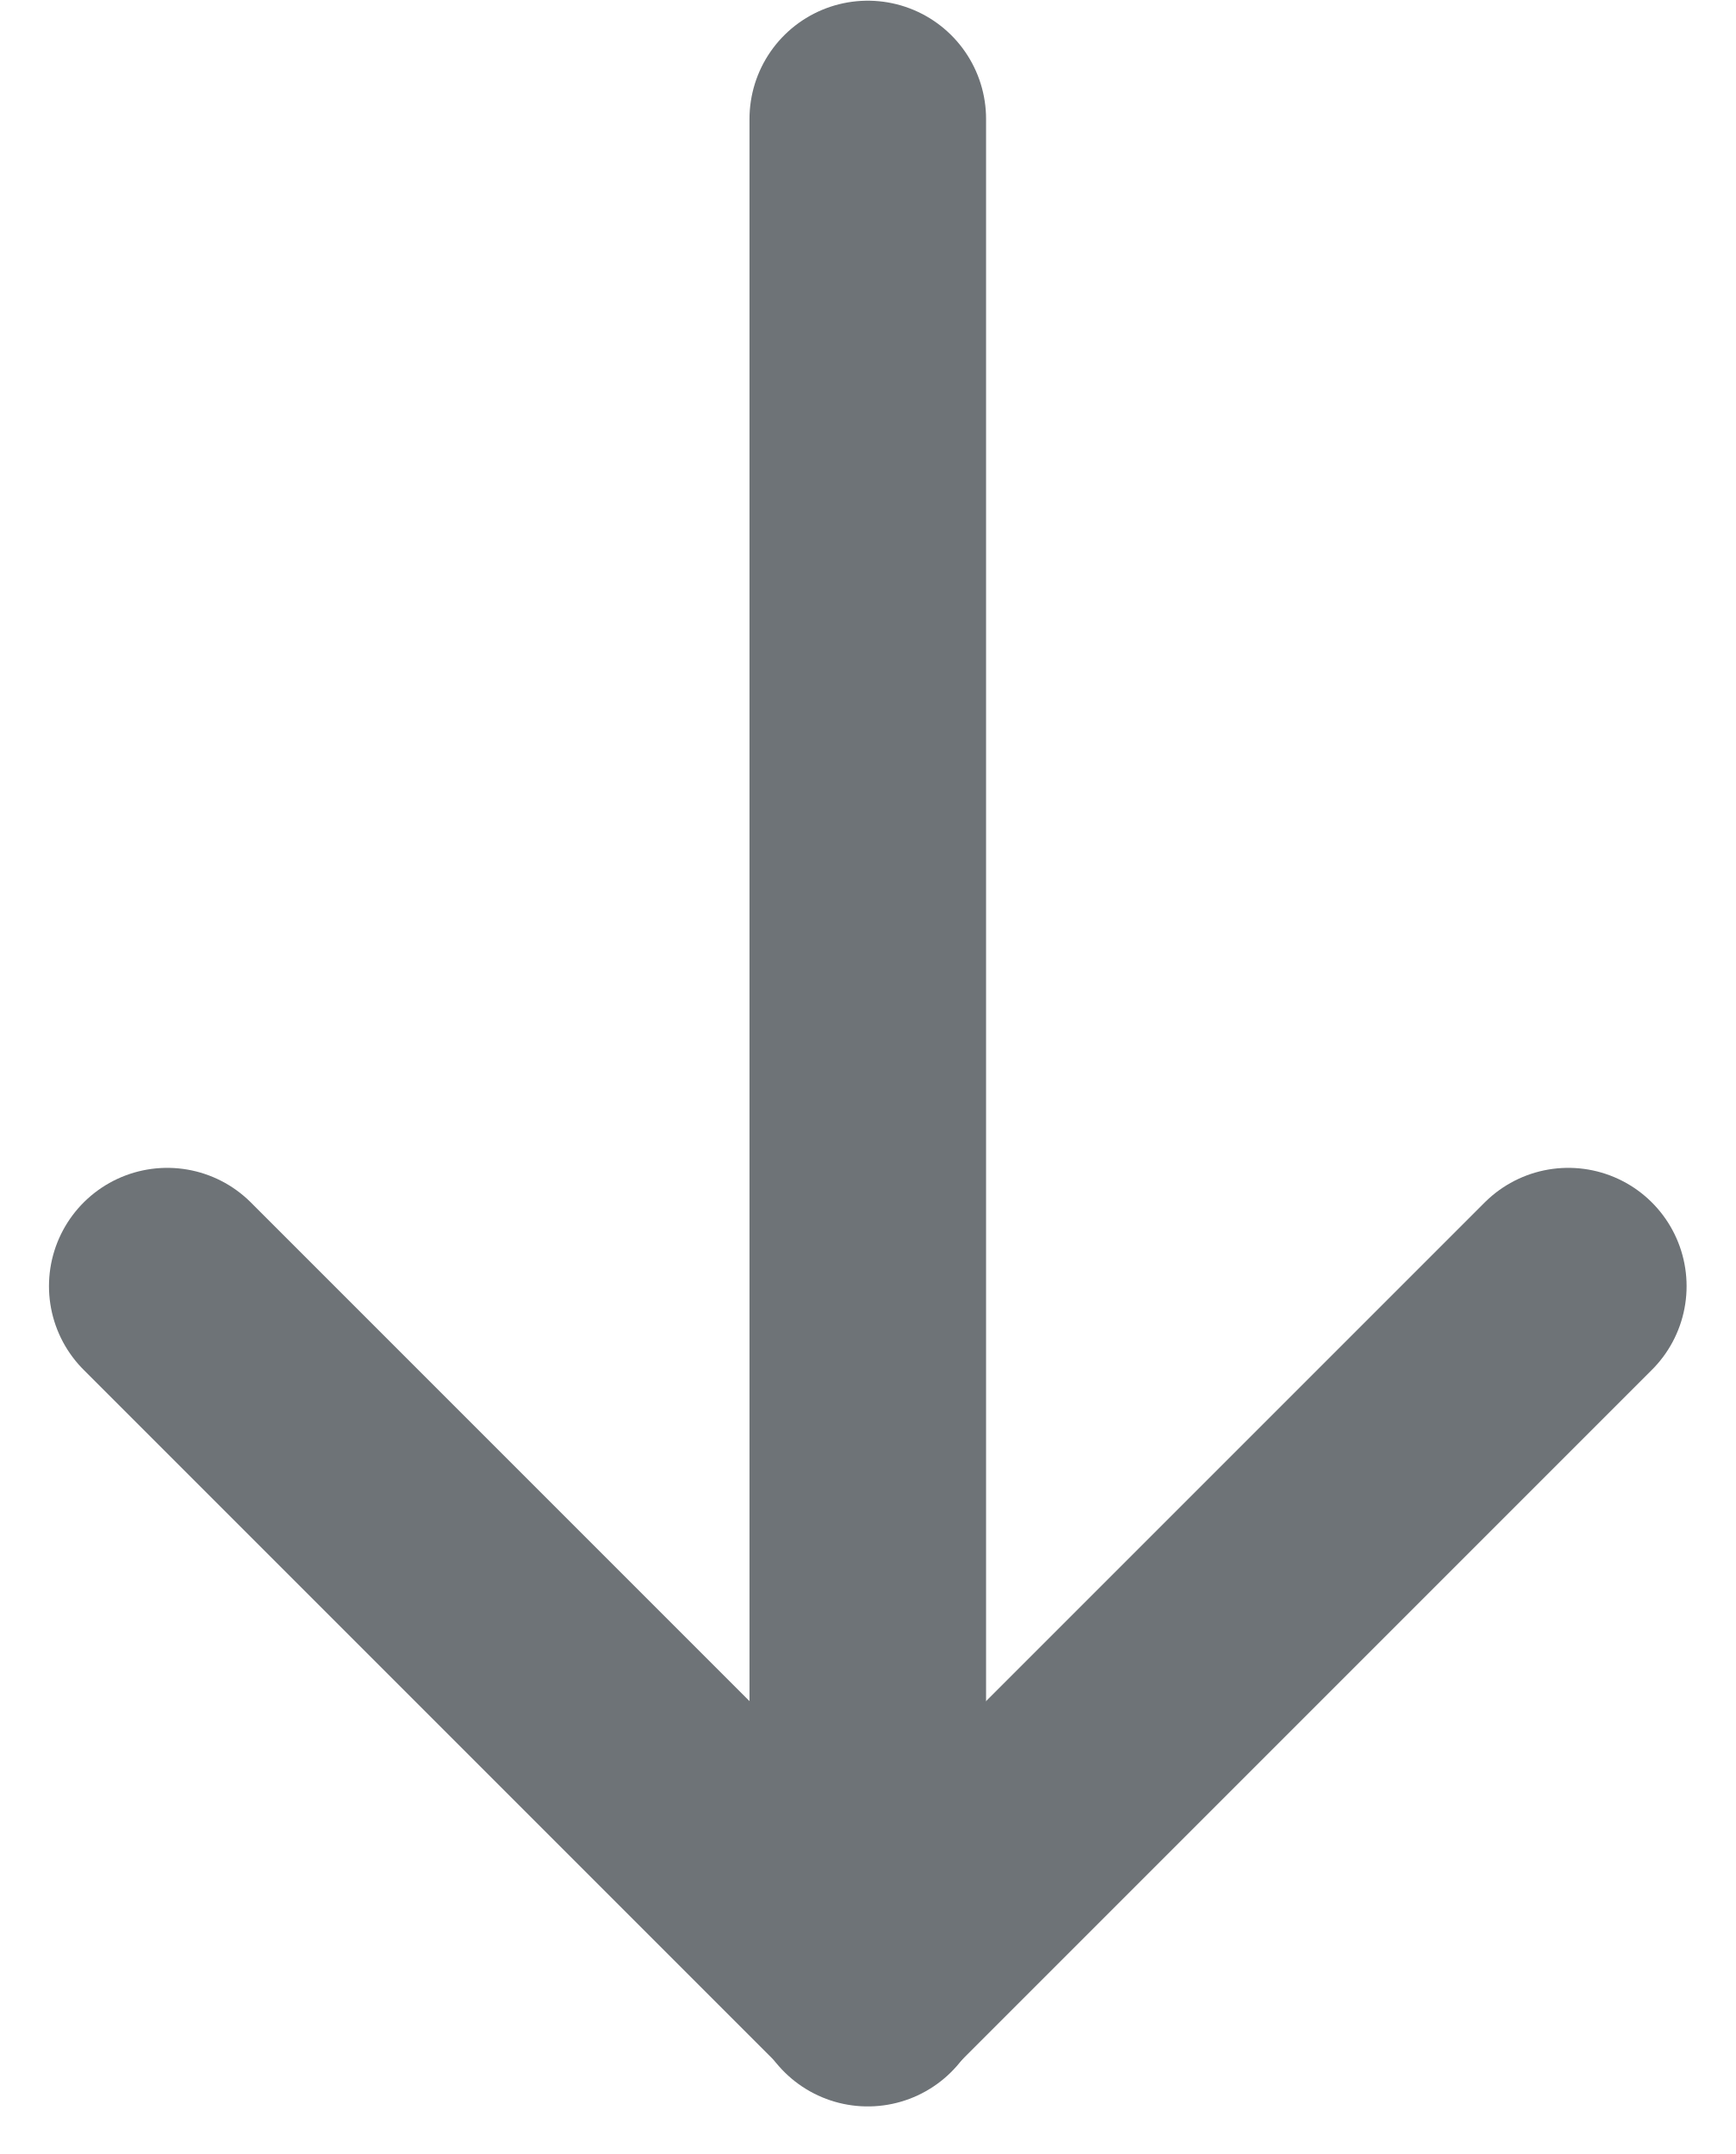
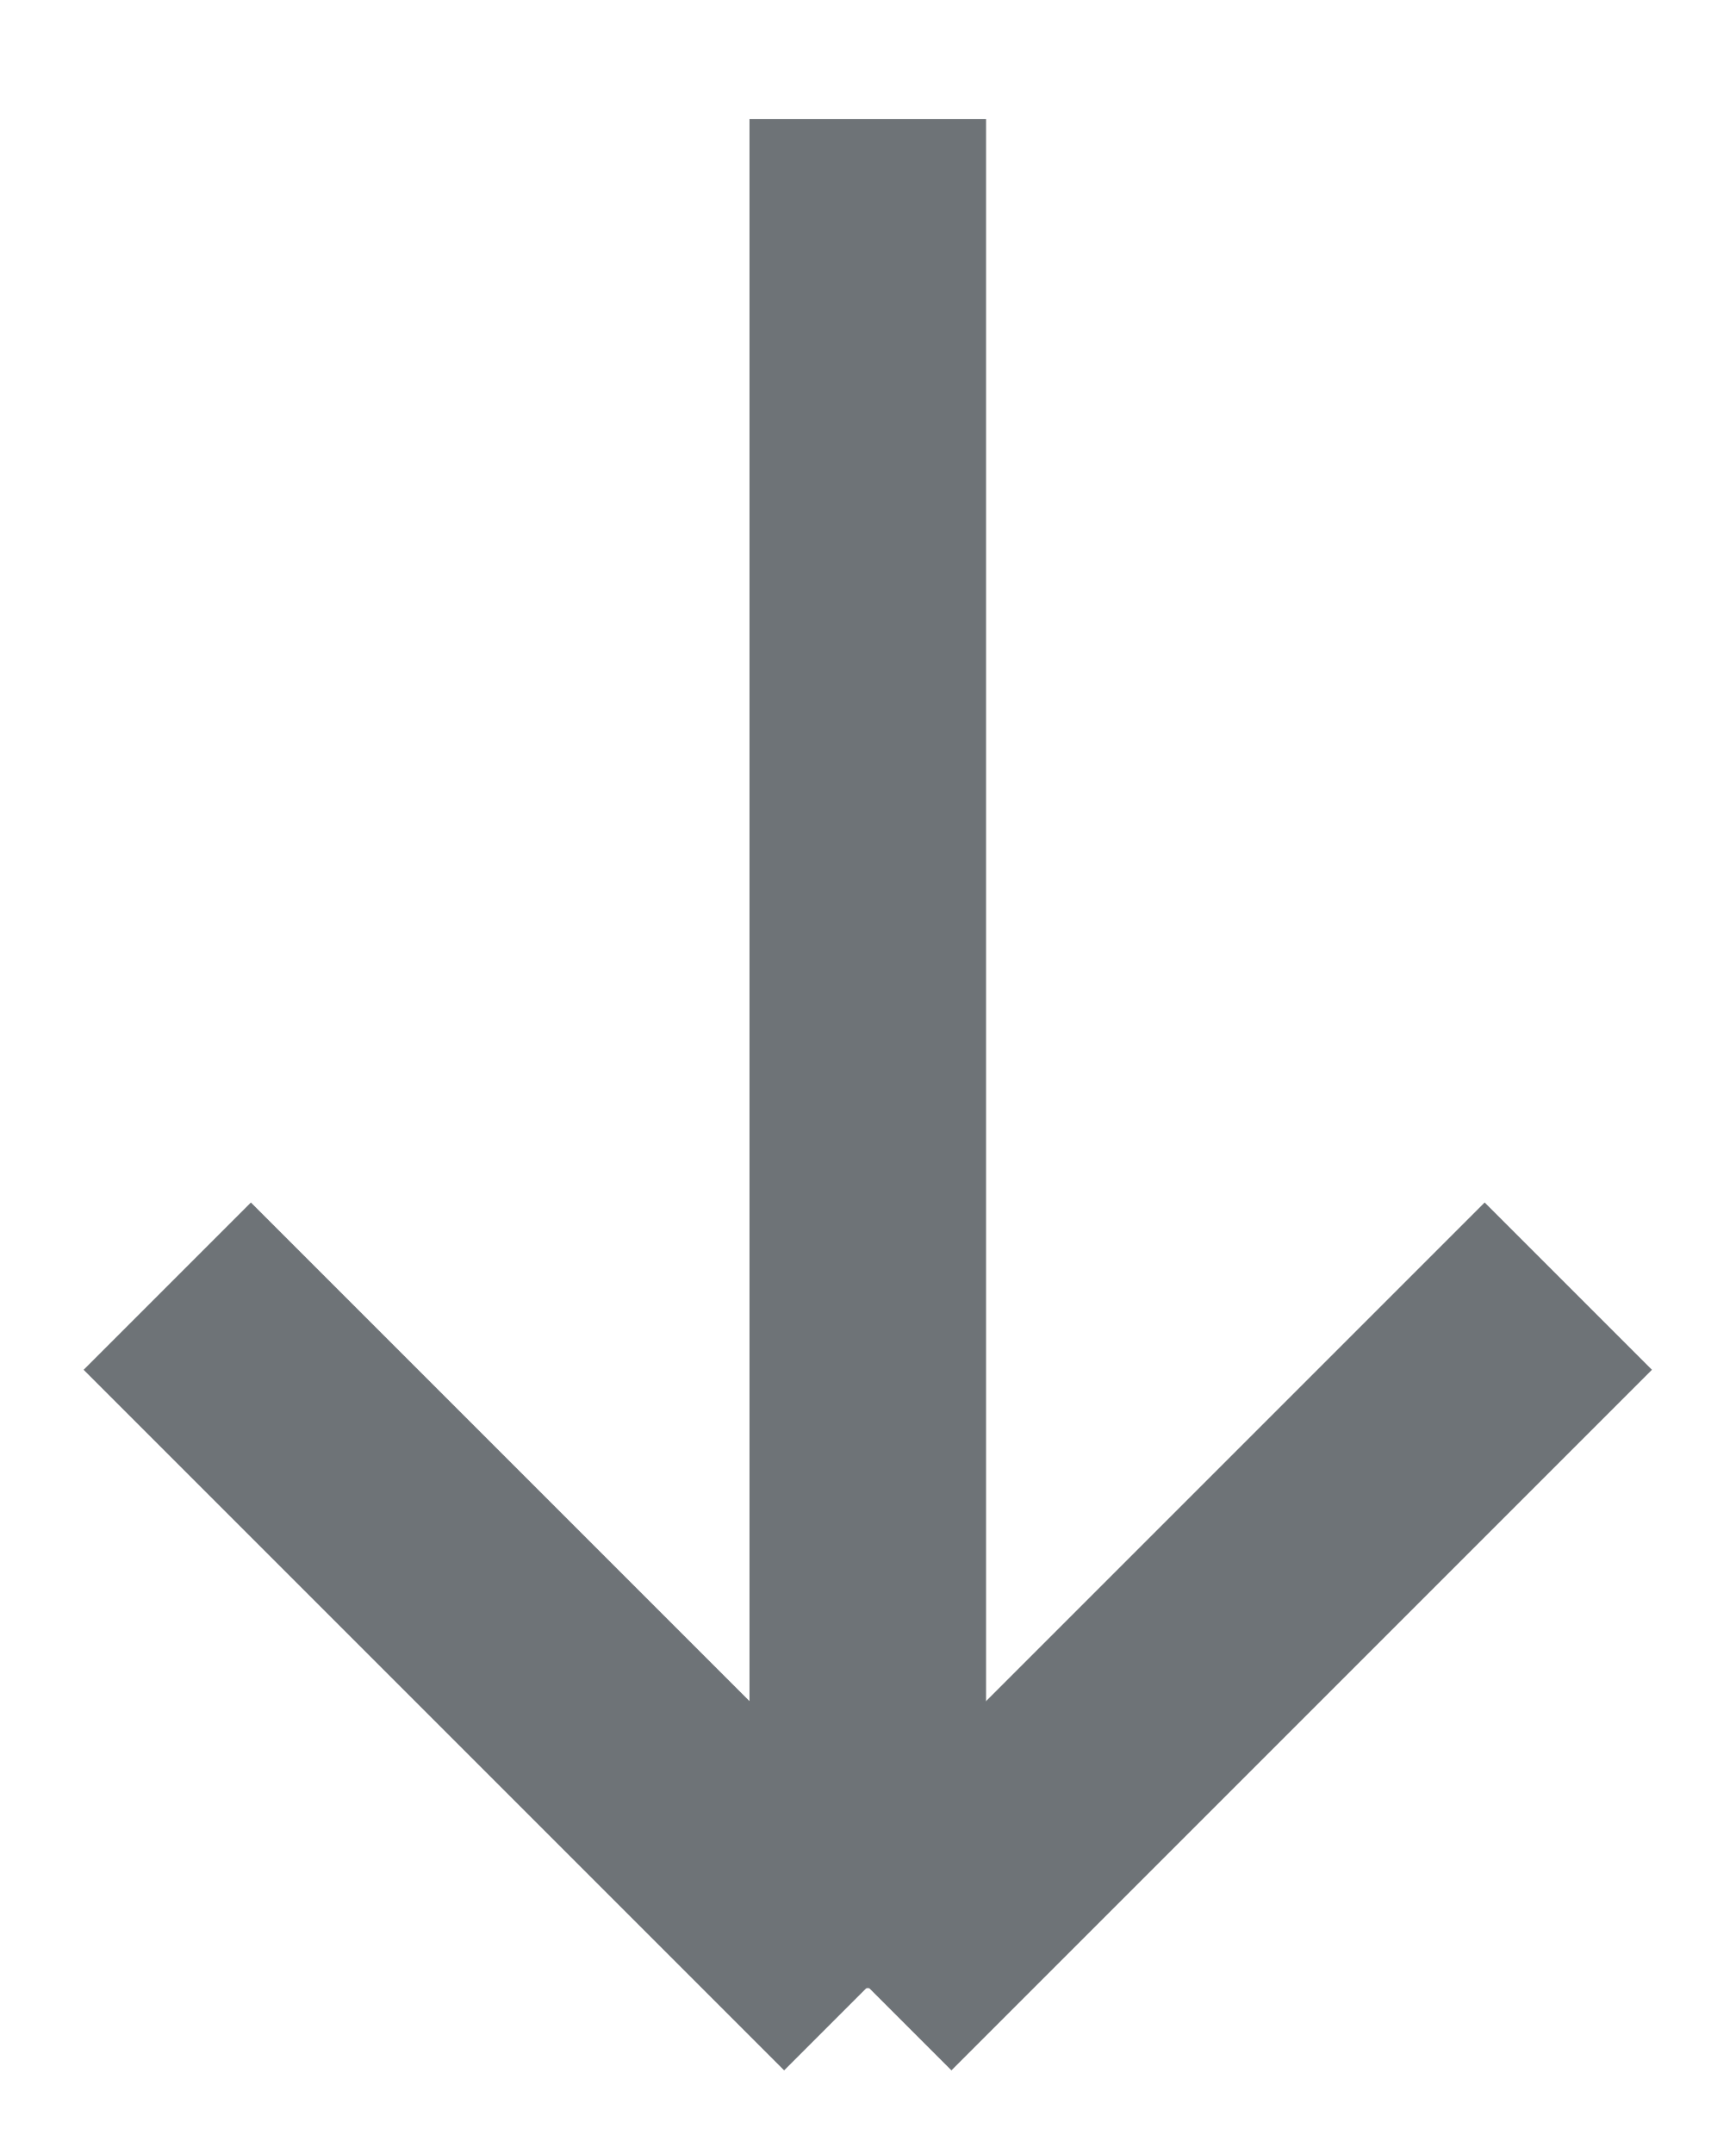
<svg xmlns="http://www.w3.org/2000/svg" width="7.337" height="9.104" viewBox="0 0 7.337 9.104">
  <g id="icon-arrow-down" transform="translate(0.707 0.5)">
-     <path id="Shape_1938" data-name="Shape 1938" d="M334.432,2393.5v7.9" transform="translate(-331.471 -2393.497)" fill="none" stroke="#6e7377" stroke-linecap="round" stroke-linejoin="round" stroke-width="1" />
-     <path id="Shape_1939" data-name="Shape 1939" d="M335.143,2400.208l-2.961-2.961" transform="translate(-332.182 -2392.311)" fill="none" stroke="#6e7377" stroke-linecap="round" stroke-linejoin="round" stroke-width="1" />
-     <path id="Shape_1940" data-name="Shape 1940" d="M334.432,2400.208l2.961-2.961" transform="translate(-331.471 -2392.311)" fill="none" stroke="#6e7377" stroke-linecap="round" stroke-linejoin="round" stroke-width="1" />
+     <path id="Shape_1938" data-name="Shape 1938" d="M334.432,2393.5v7.9" transform="translate(-331.471 -2393.497)" fill="none" stroke="#6e7377" strokeLinecap="round" strokeLinejoin="round" strokeWidth="1" />
+     <path id="Shape_1939" data-name="Shape 1939" d="M335.143,2400.208l-2.961-2.961" transform="translate(-332.182 -2392.311)" fill="none" stroke="#6e7377" strokeLinecap="round" strokeLinejoin="round" strokeWidth="1" />
+     <path id="Shape_1940" data-name="Shape 1940" d="M334.432,2400.208l2.961-2.961" transform="translate(-331.471 -2392.311)" fill="none" stroke="#6e7377" strokeLinecap="round" strokeLinejoin="round" strokeWidth="1" />
  </g>
</svg>
